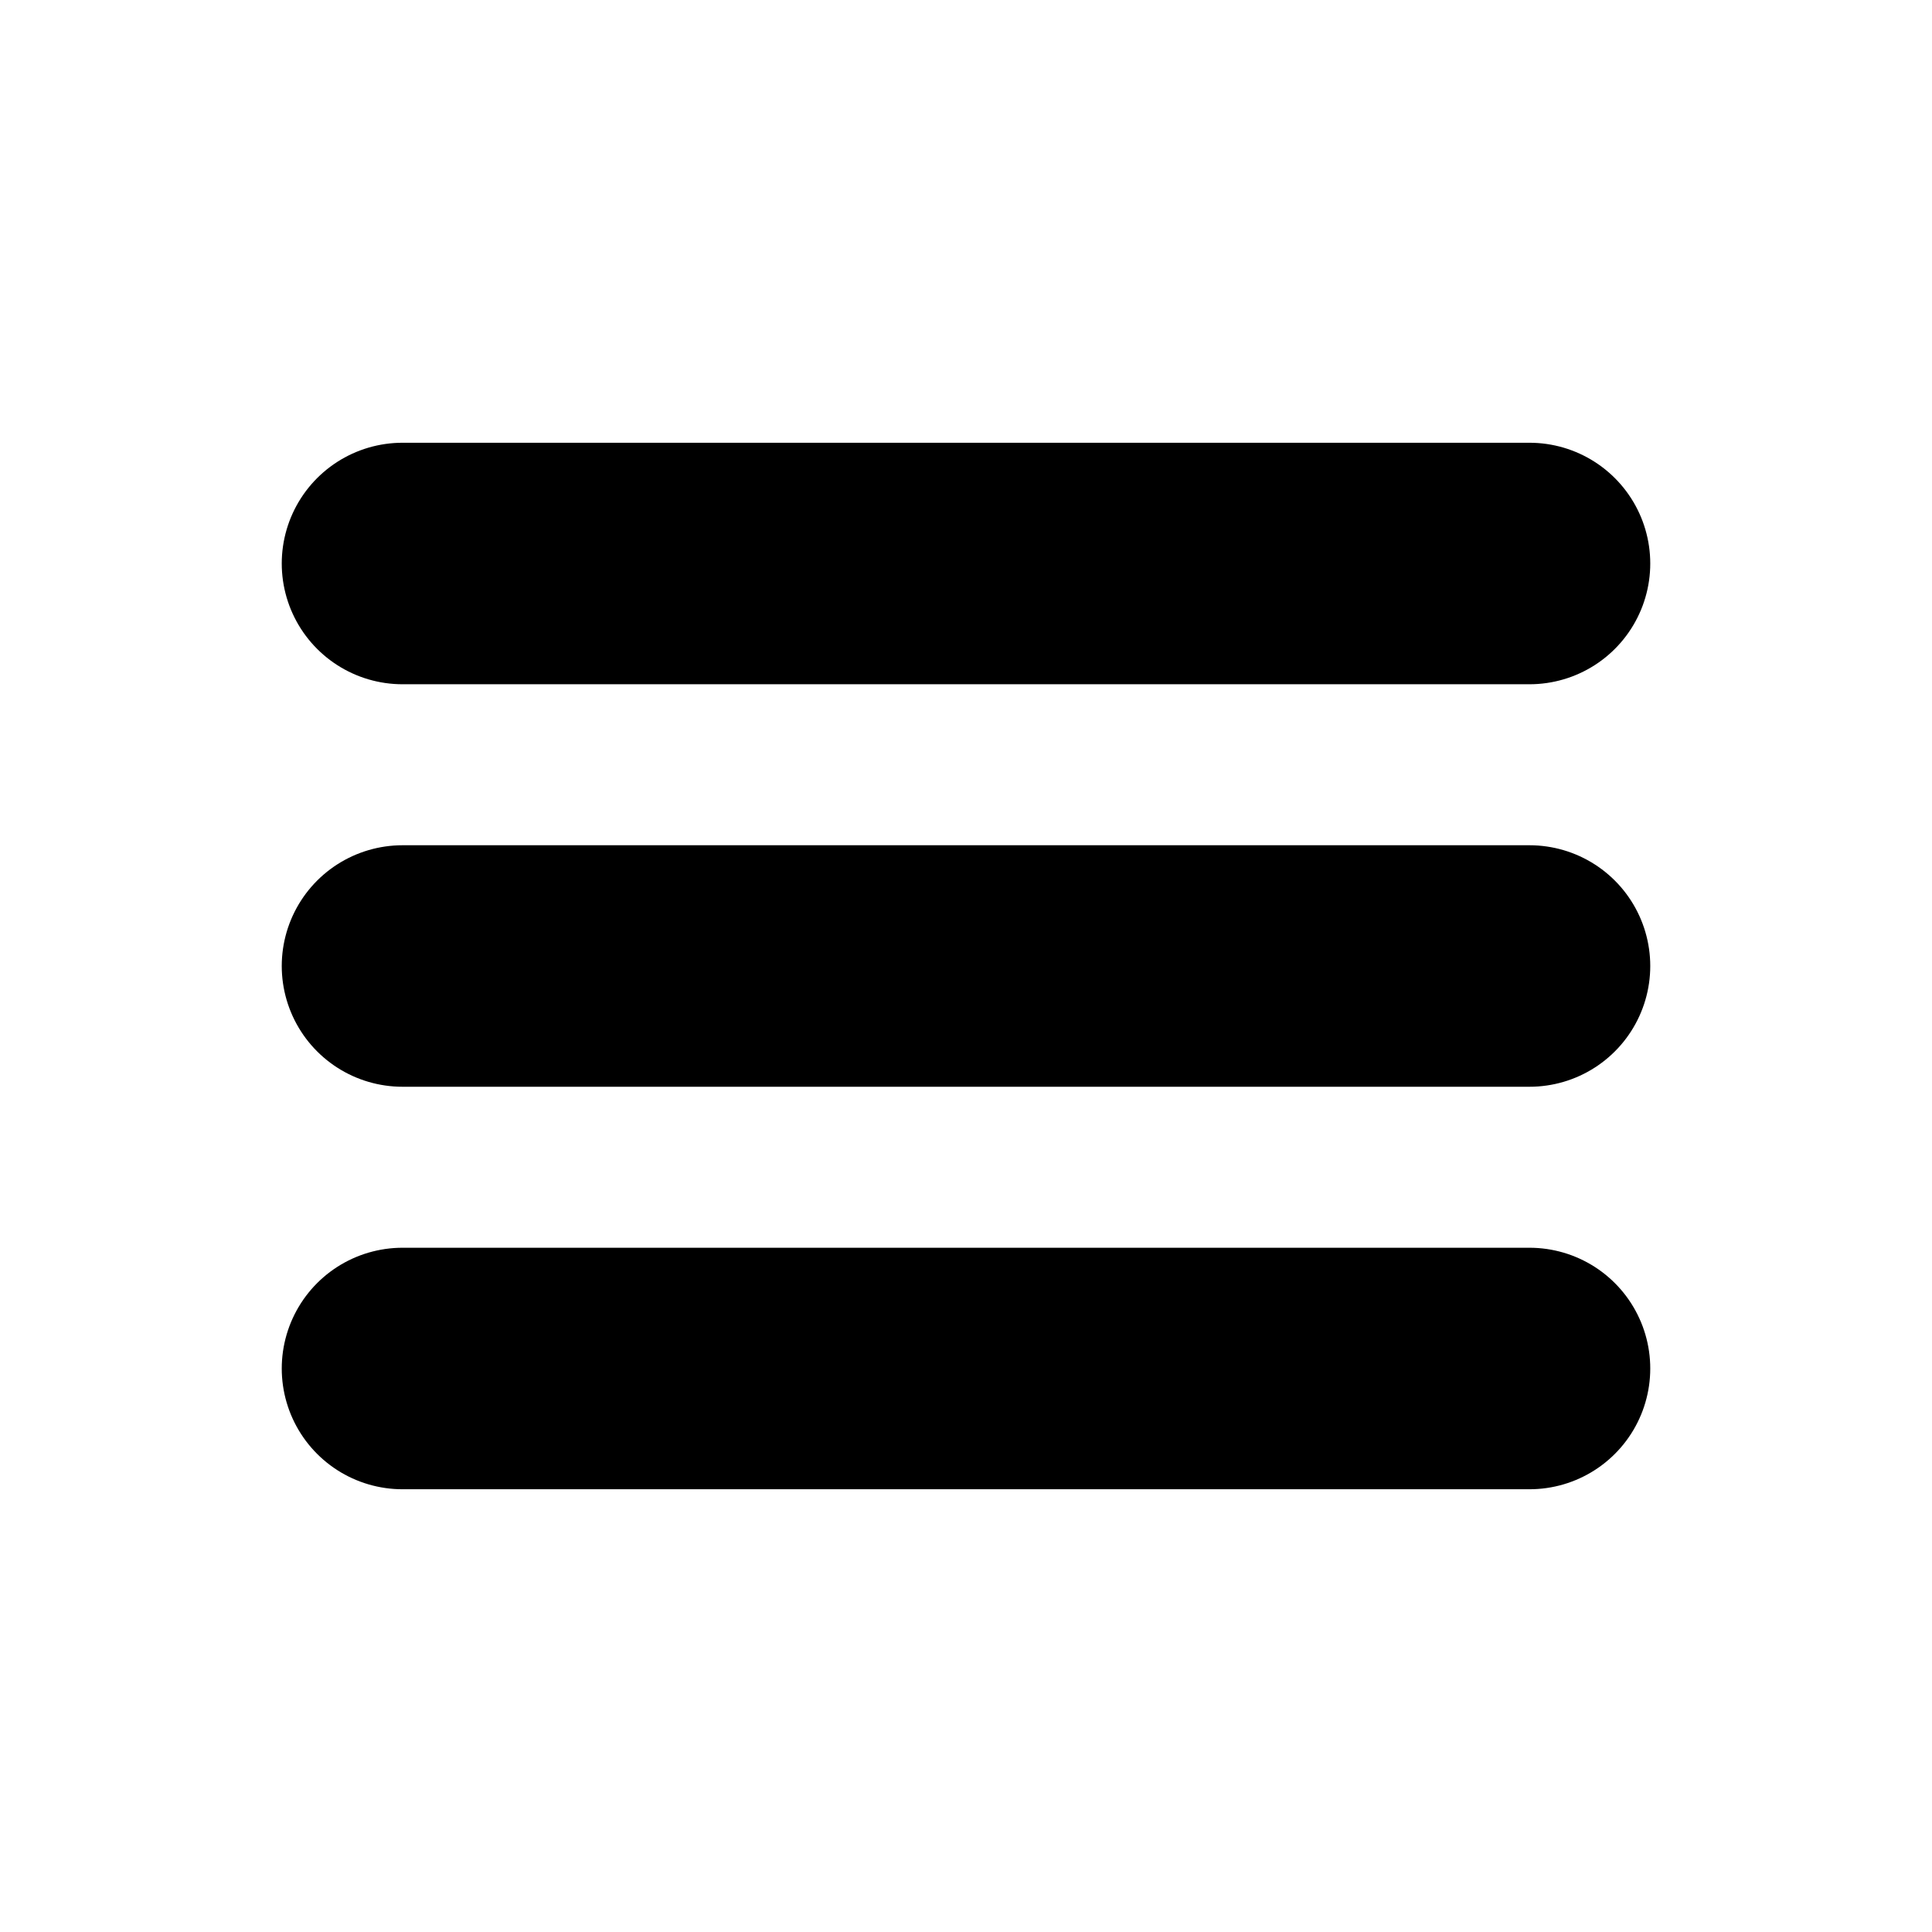
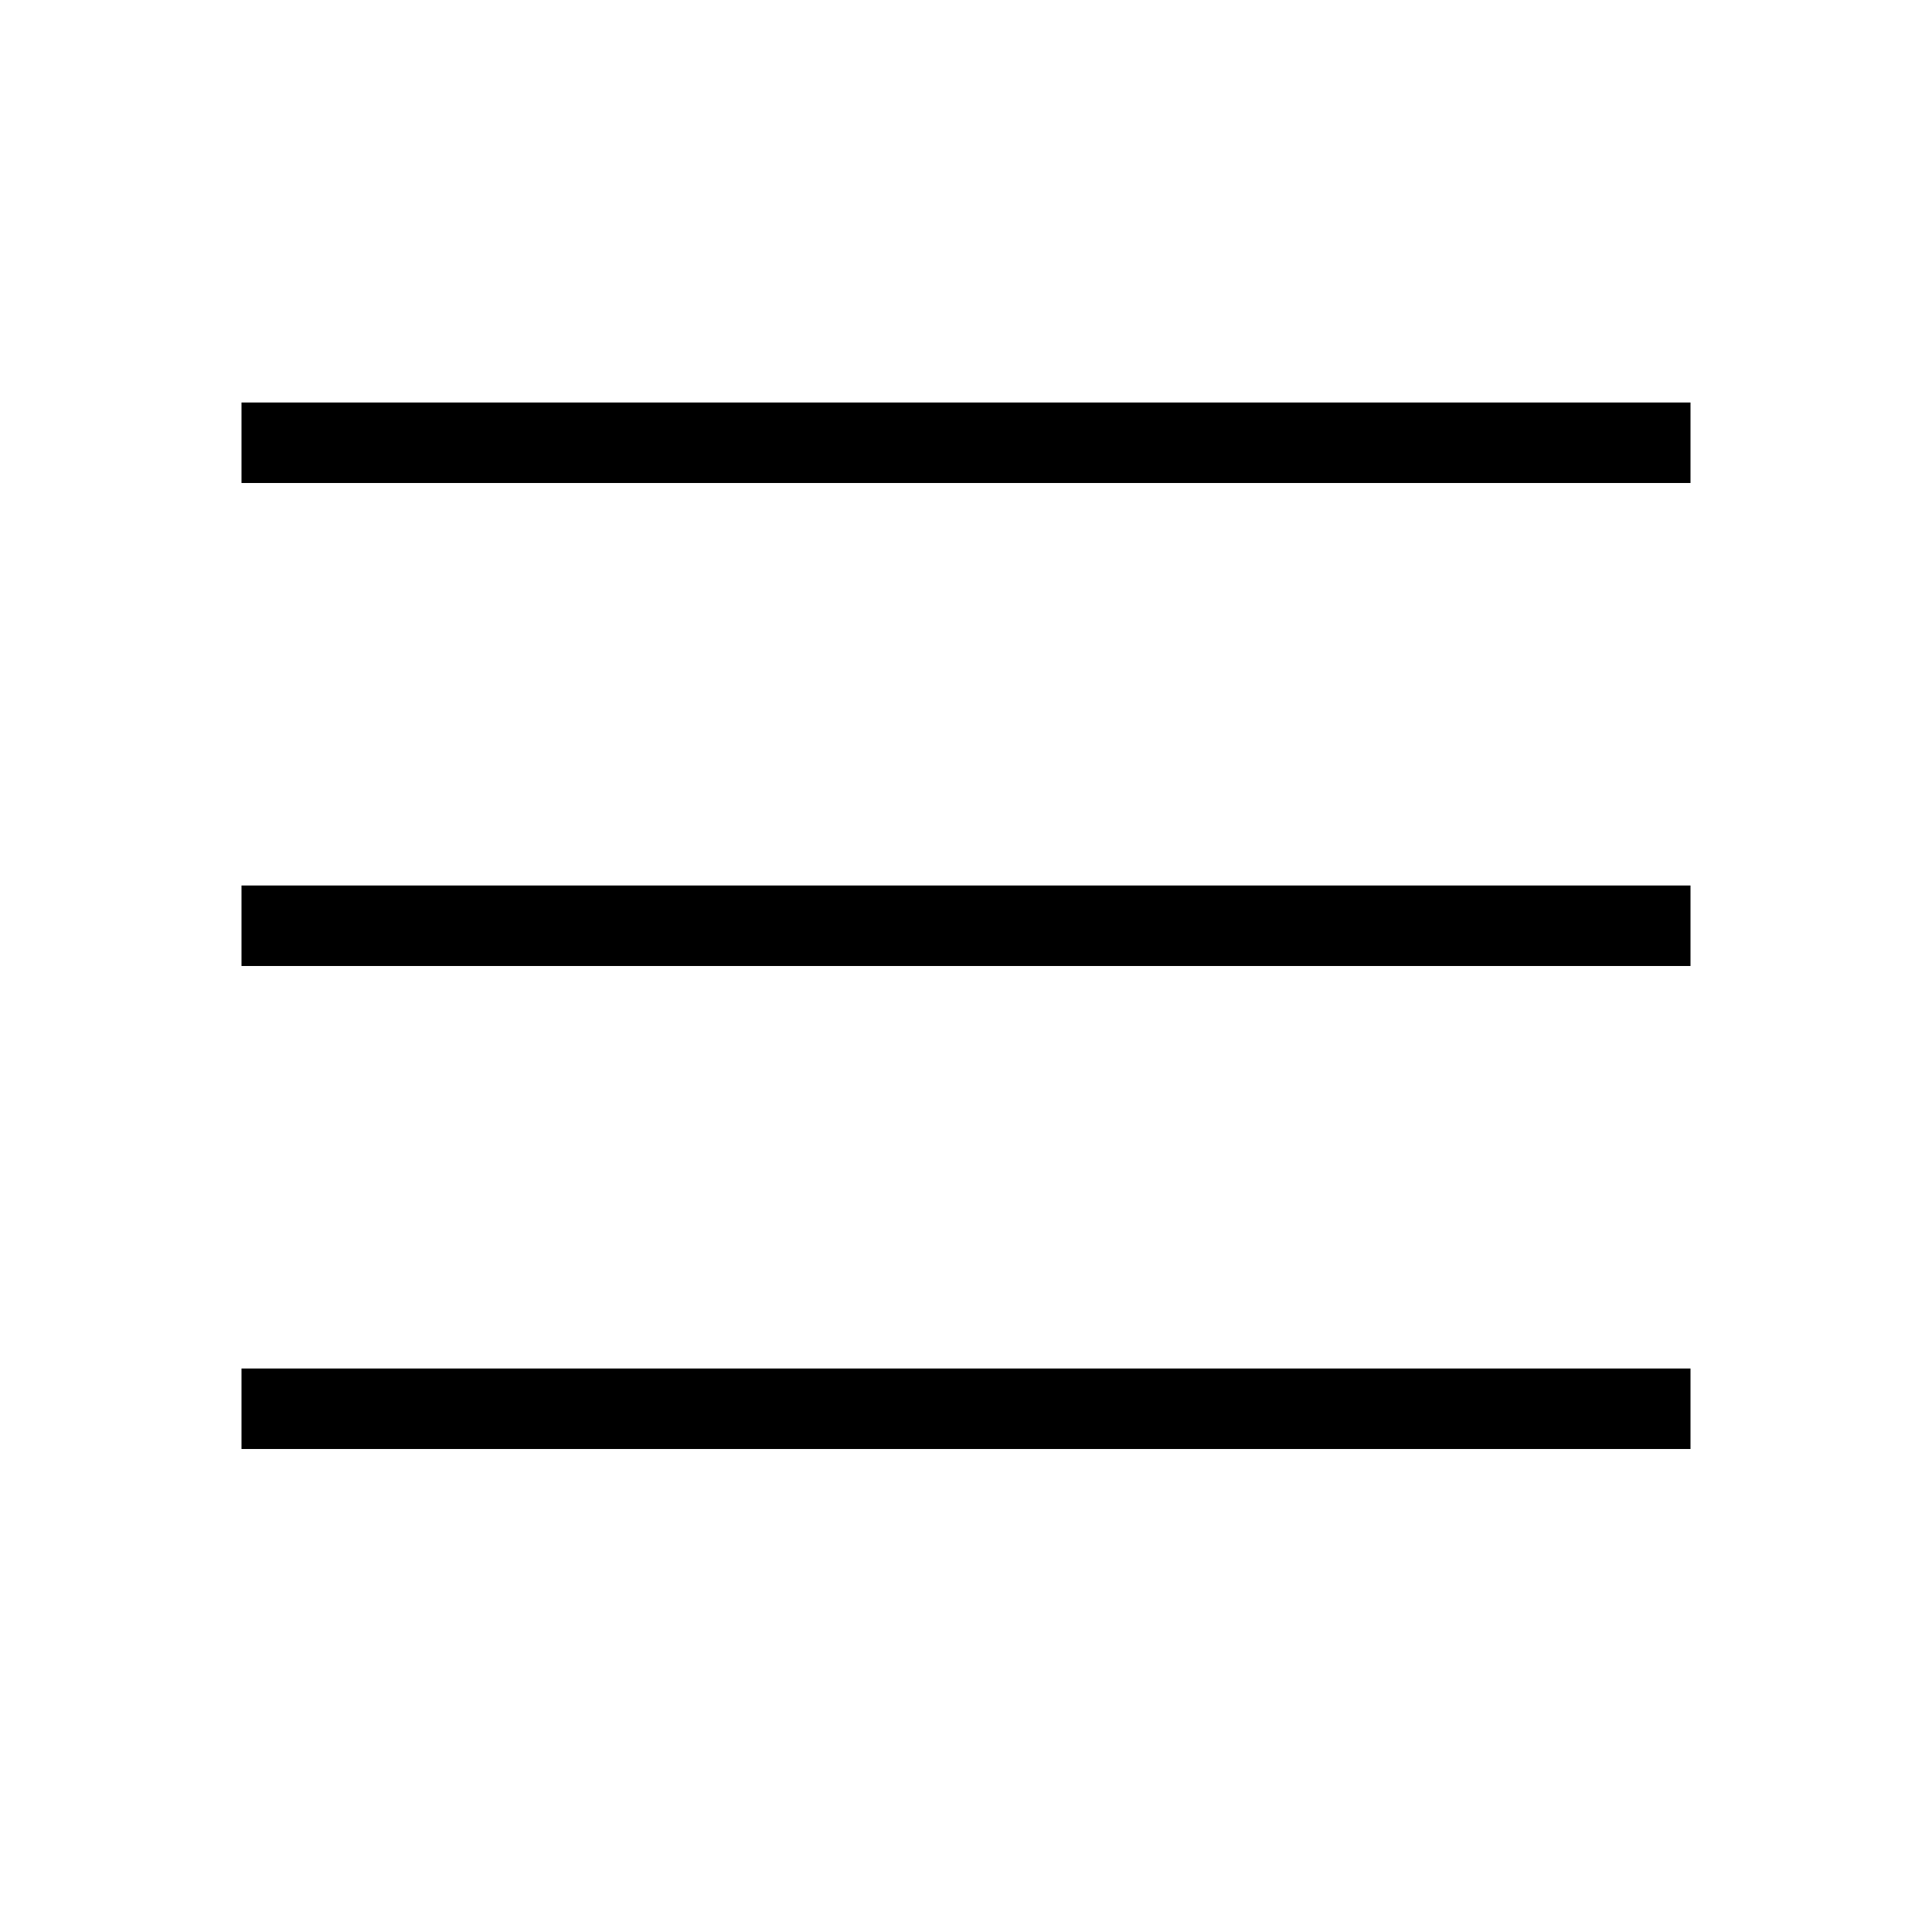
- <svg xmlns="http://www.w3.org/2000/svg" width="800px" height="800px" viewBox="0 0 24 24" fill="none">
-   <path d="M5 7H19" stroke="#000000" stroke-width="3" stroke-linecap="round" stroke-linejoin="round" />
-   <path d="M5 12L19 12" stroke="#000000" stroke-width="3" stroke-linecap="round" stroke-linejoin="round" />
-   <path d="M5 17L19 17" stroke="#000000" stroke-width="3" stroke-linecap="round" stroke-linejoin="round" />
+ <svg xmlns="http://www.w3.org/2000/svg" viewBox="0 0 24 24" preserveAspectRatio="xMidYMid meet" focusable="false" class="style-scope yt-icon" style="pointer-events: none; display: block; width: 100%; height: 100%;">
+   <g class="style-scope yt-icon">
+     <path d="M21,6H3V5h18V6z M21,11H3v1h18V11z M21,17H3v1h18V17z" class="style-scope yt-icon" />
+   </g>
</svg>
